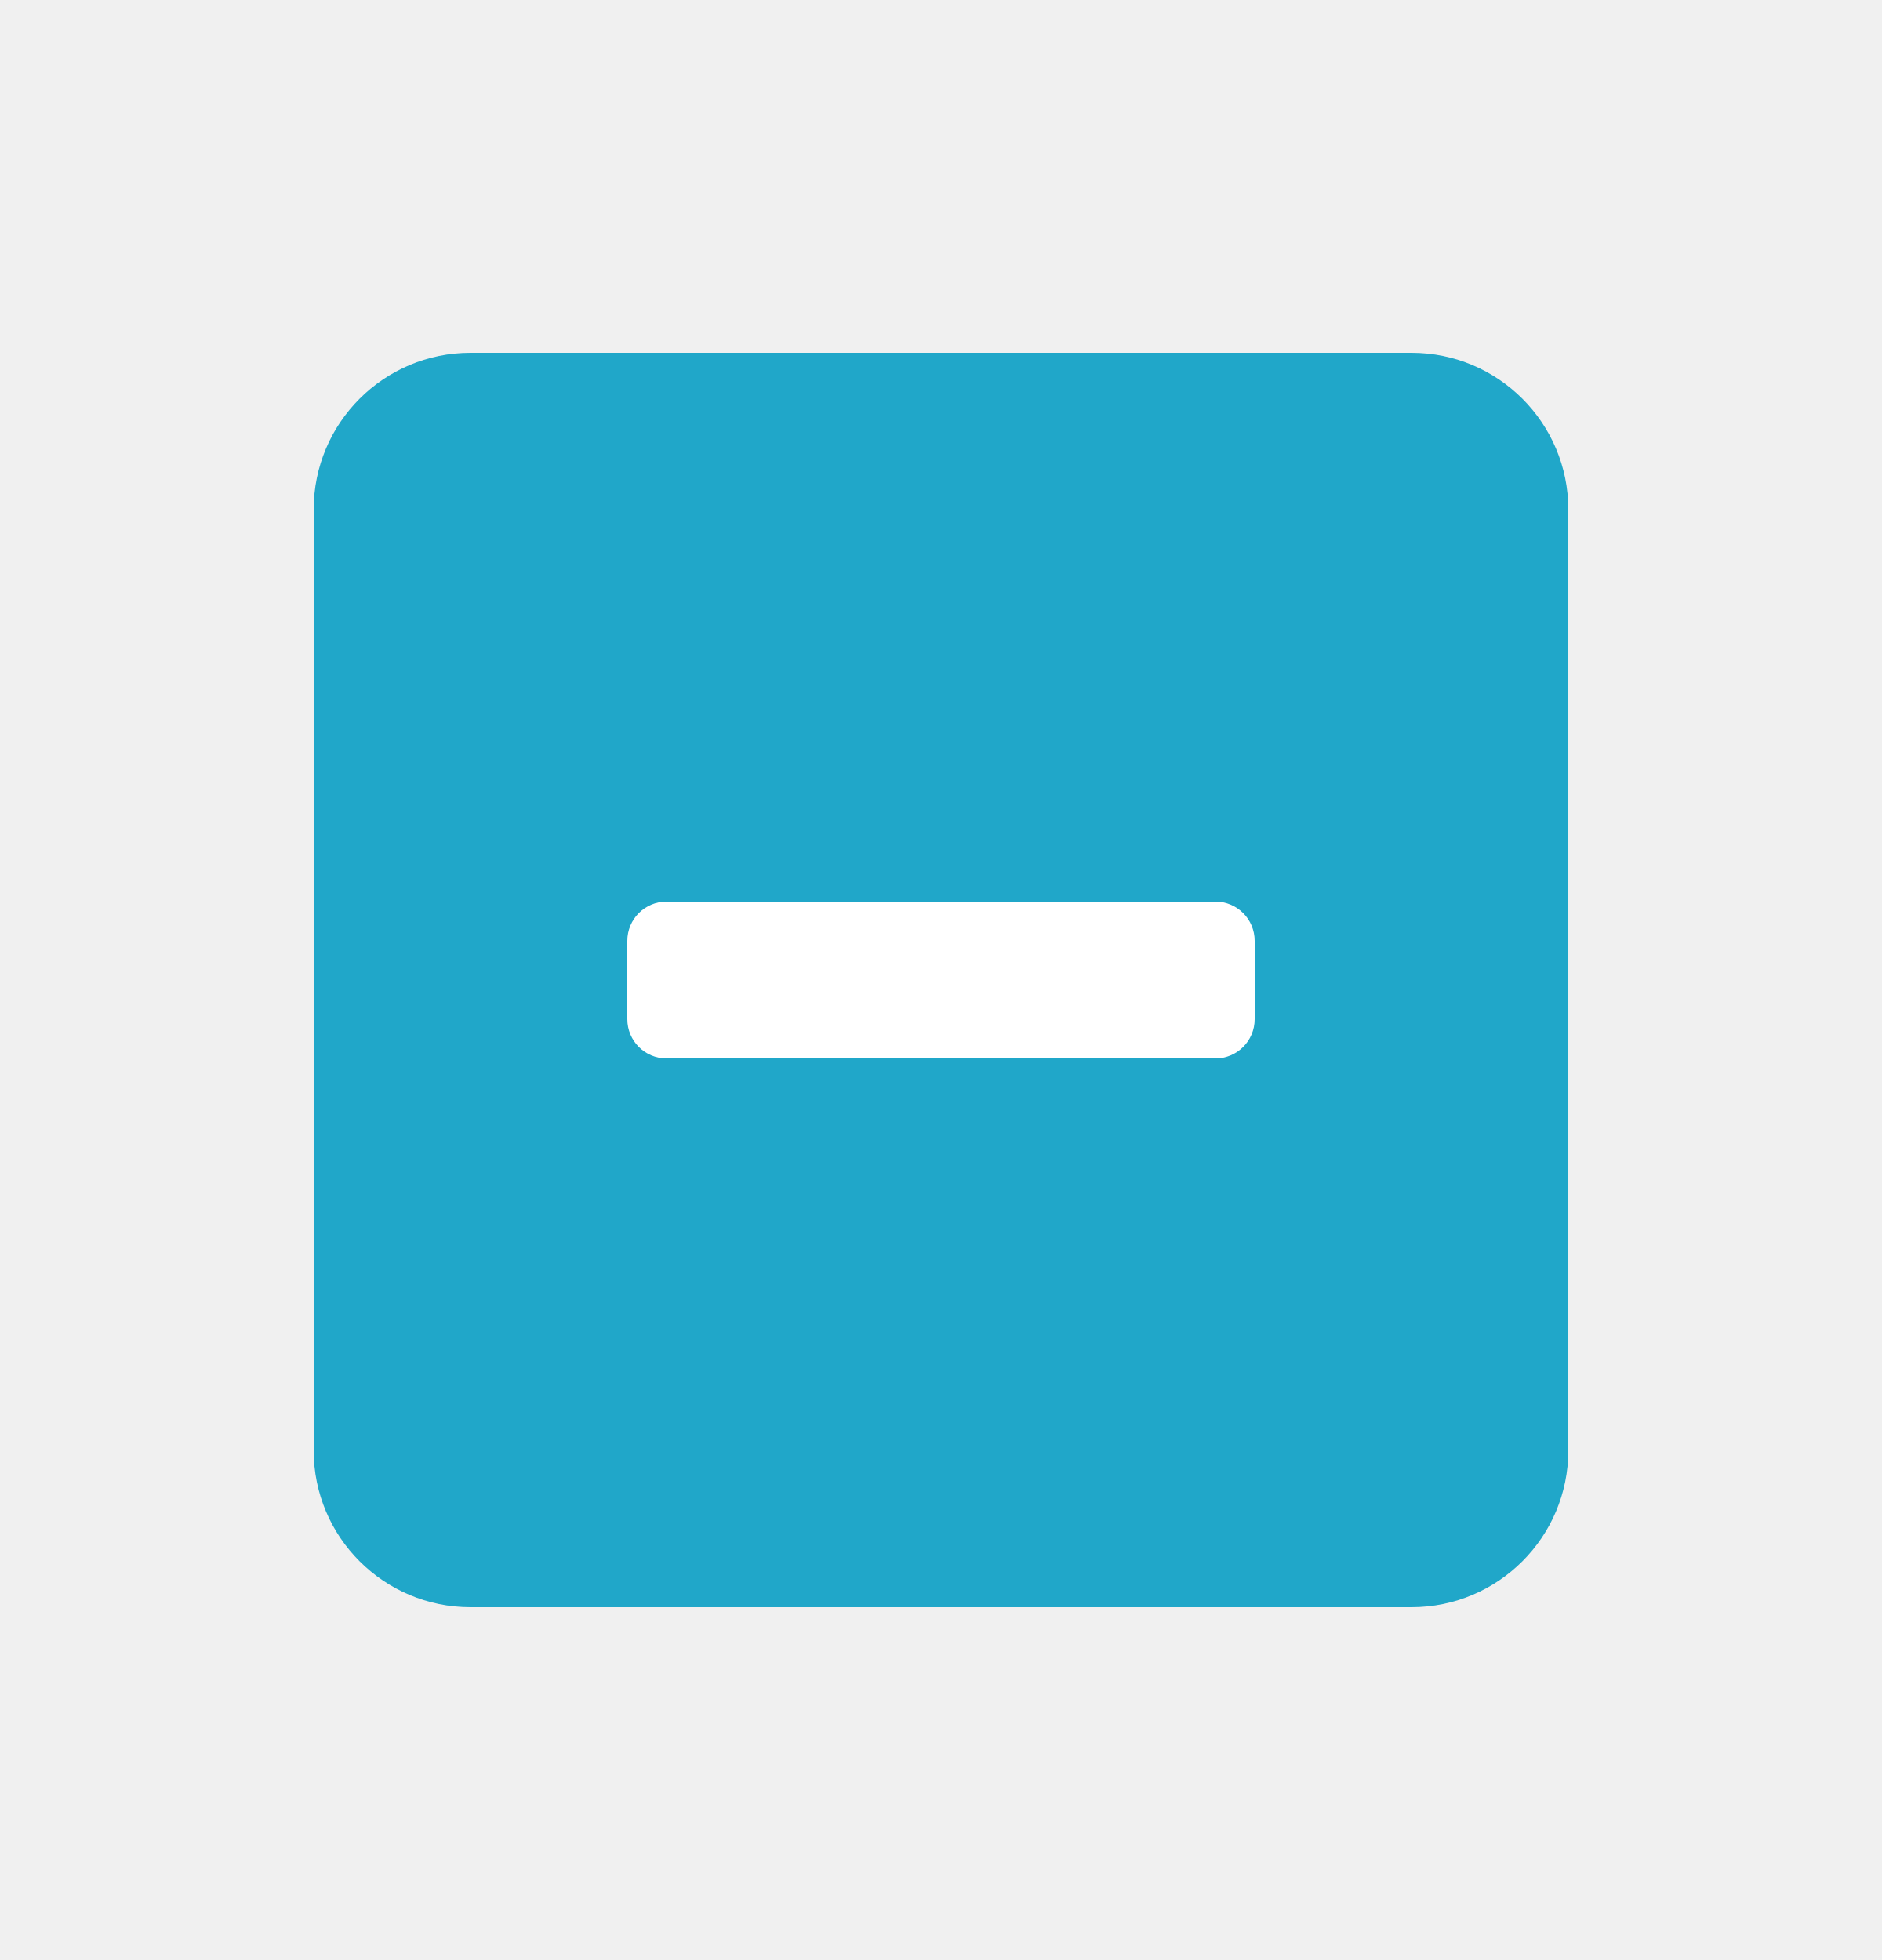
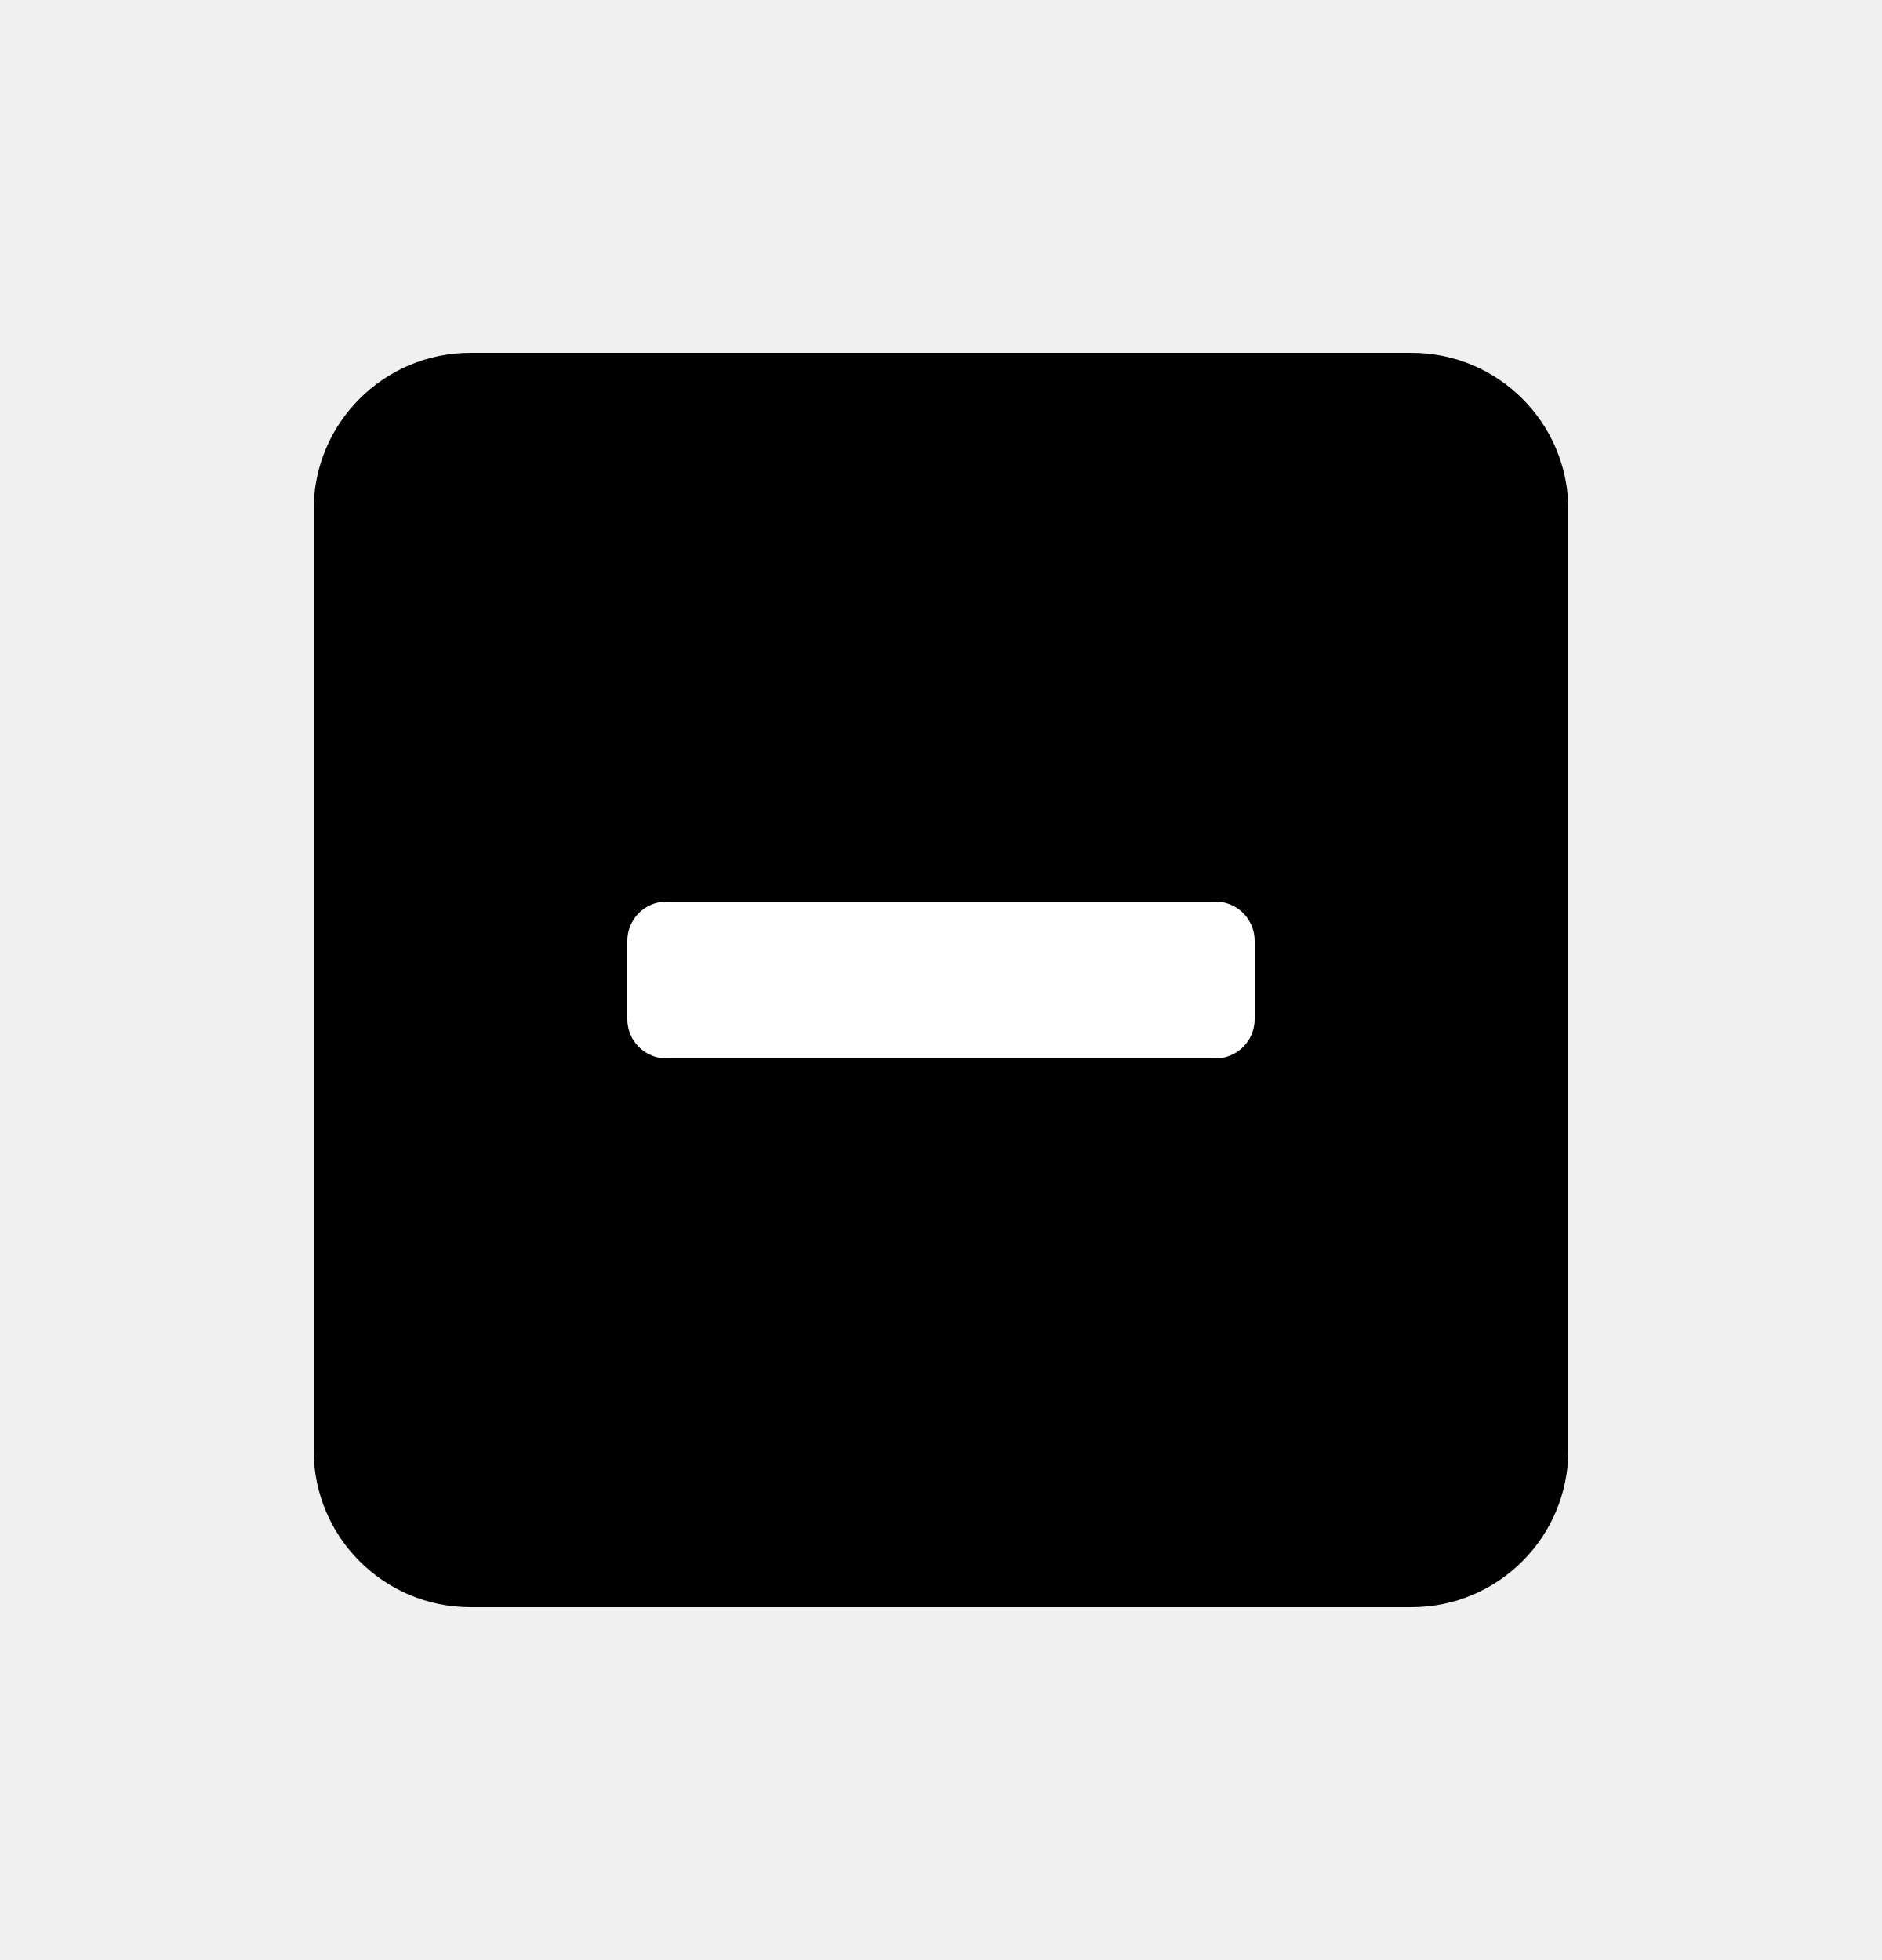
<svg xmlns="http://www.w3.org/2000/svg" width="24" height="25" viewBox="0 0 24 25" fill="none">
-   <rect x="4" y="4.5" width="16" height="16" rx="2" fill="#20A7C9" />
+   <rect x="4" y="4.5" width="16" height="16" rx="2" fill="currentColor" />
  <rect x="8" y="11.5" width="8" height="2" rx="0.5" fill="white" />
</svg>
